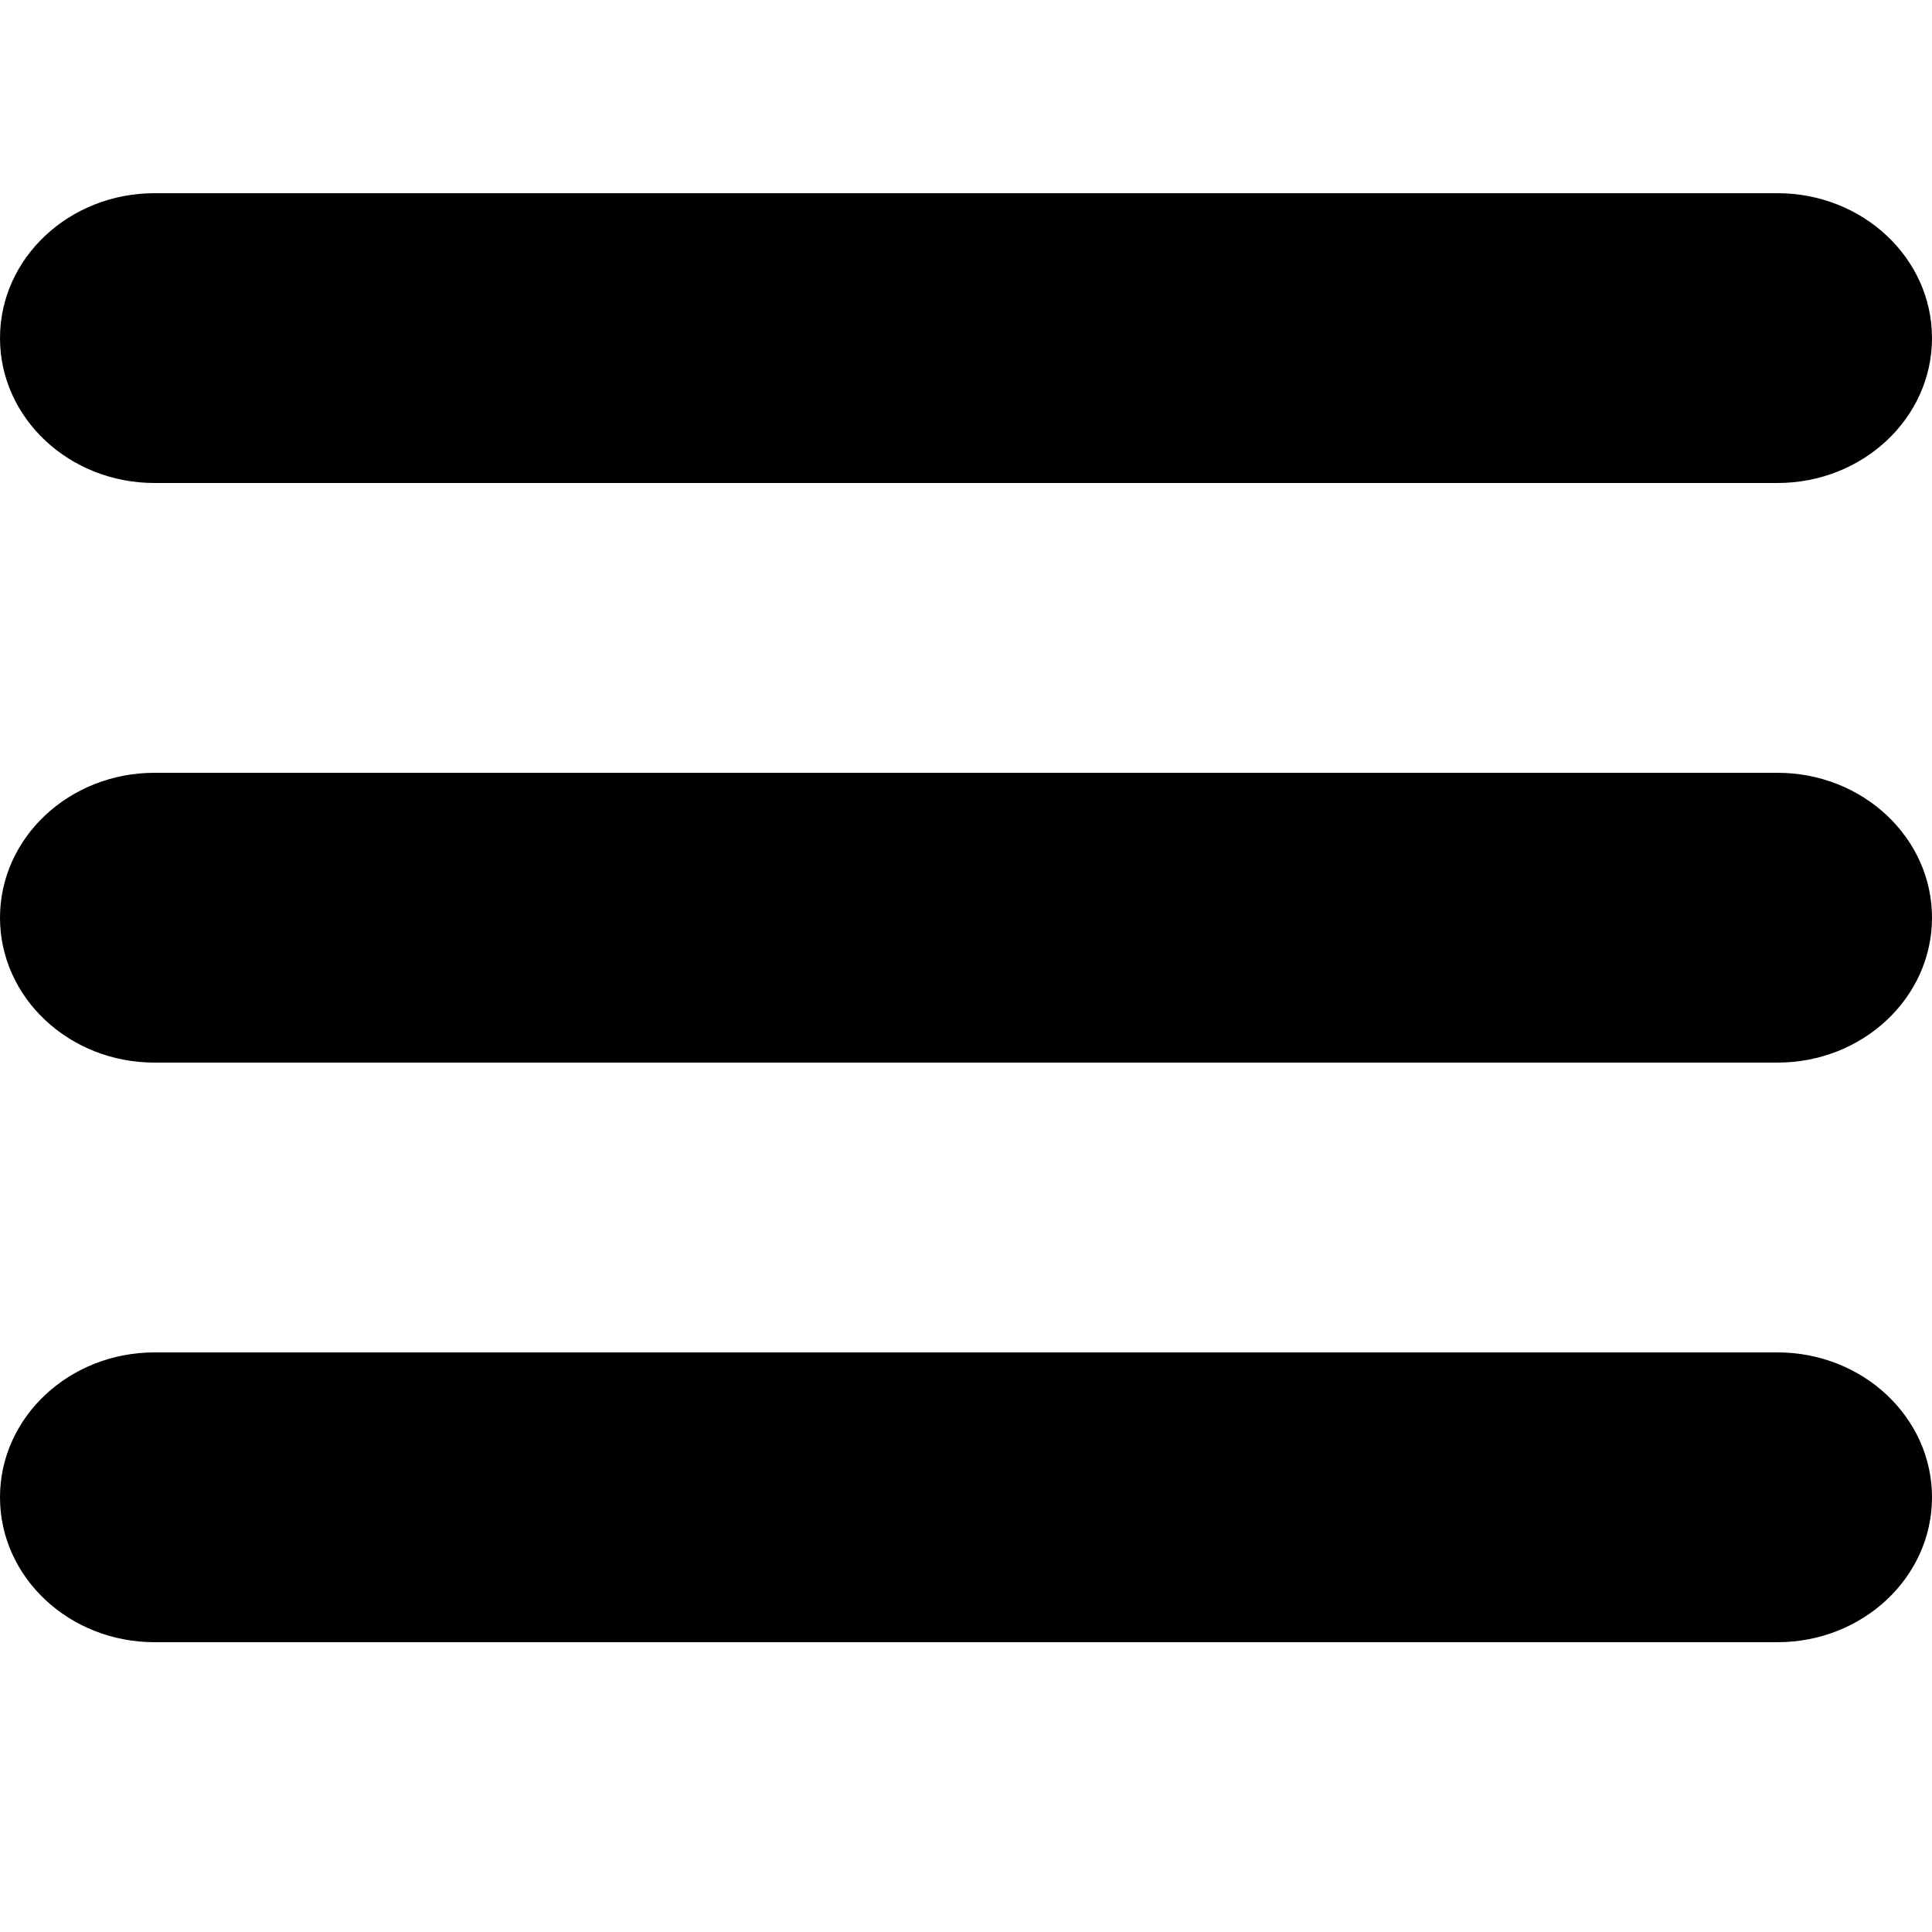
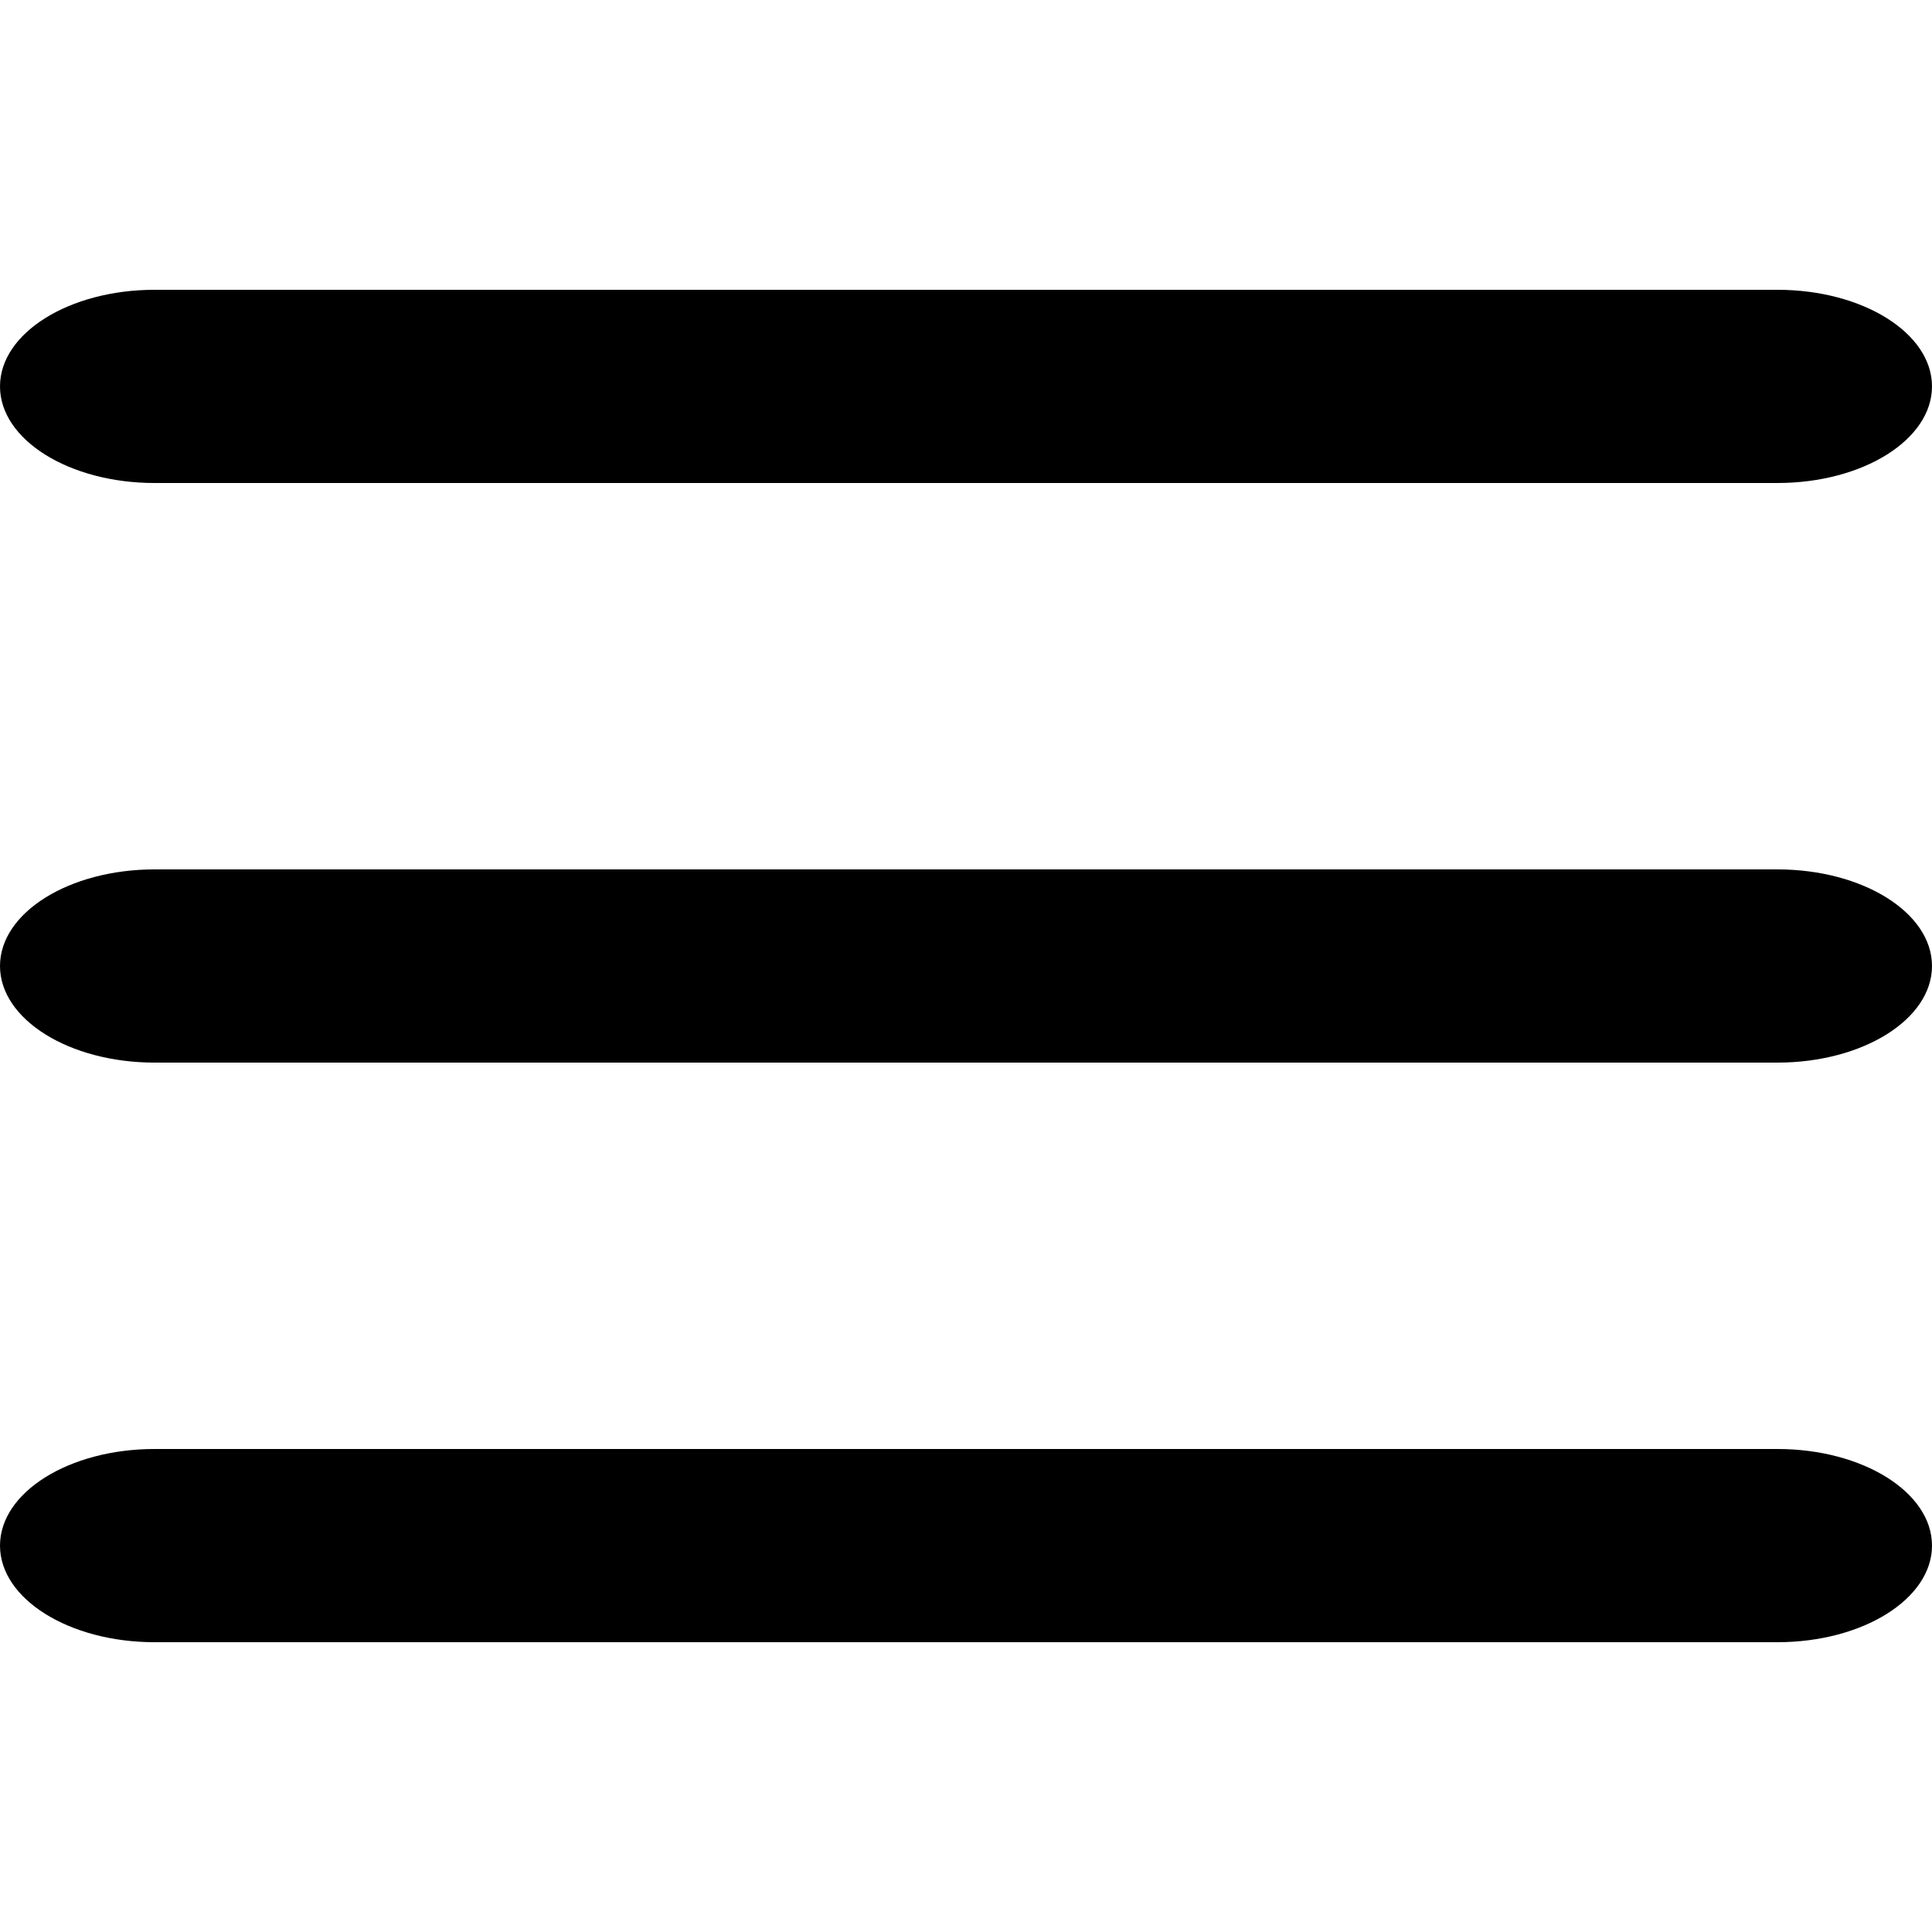
- <svg xmlns="http://www.w3.org/2000/svg" viewBox="0 0 100 80" width="30" height="30">
-   <rect fill="currentColor" width="100" height="15" rx="8" />
-   <rect fill="currentColor" y="30" width="100" height="15" rx="8" />
-   <rect fill="currentColor" y="60" width="100" height="15" rx="8" />
+ <svg xmlns="http://www.w3.org/2000/svg" viewBox="0 10 100 50" width="30" height="30">
+   <rect fill="currentColor" width="100" height="10" rx="8" />
+   <rect fill="currentColor" y="30" width="100" height="10" rx="8" />
+   <rect fill="currentColor" y="60" width="100" height="10" rx="8" />
</svg>
